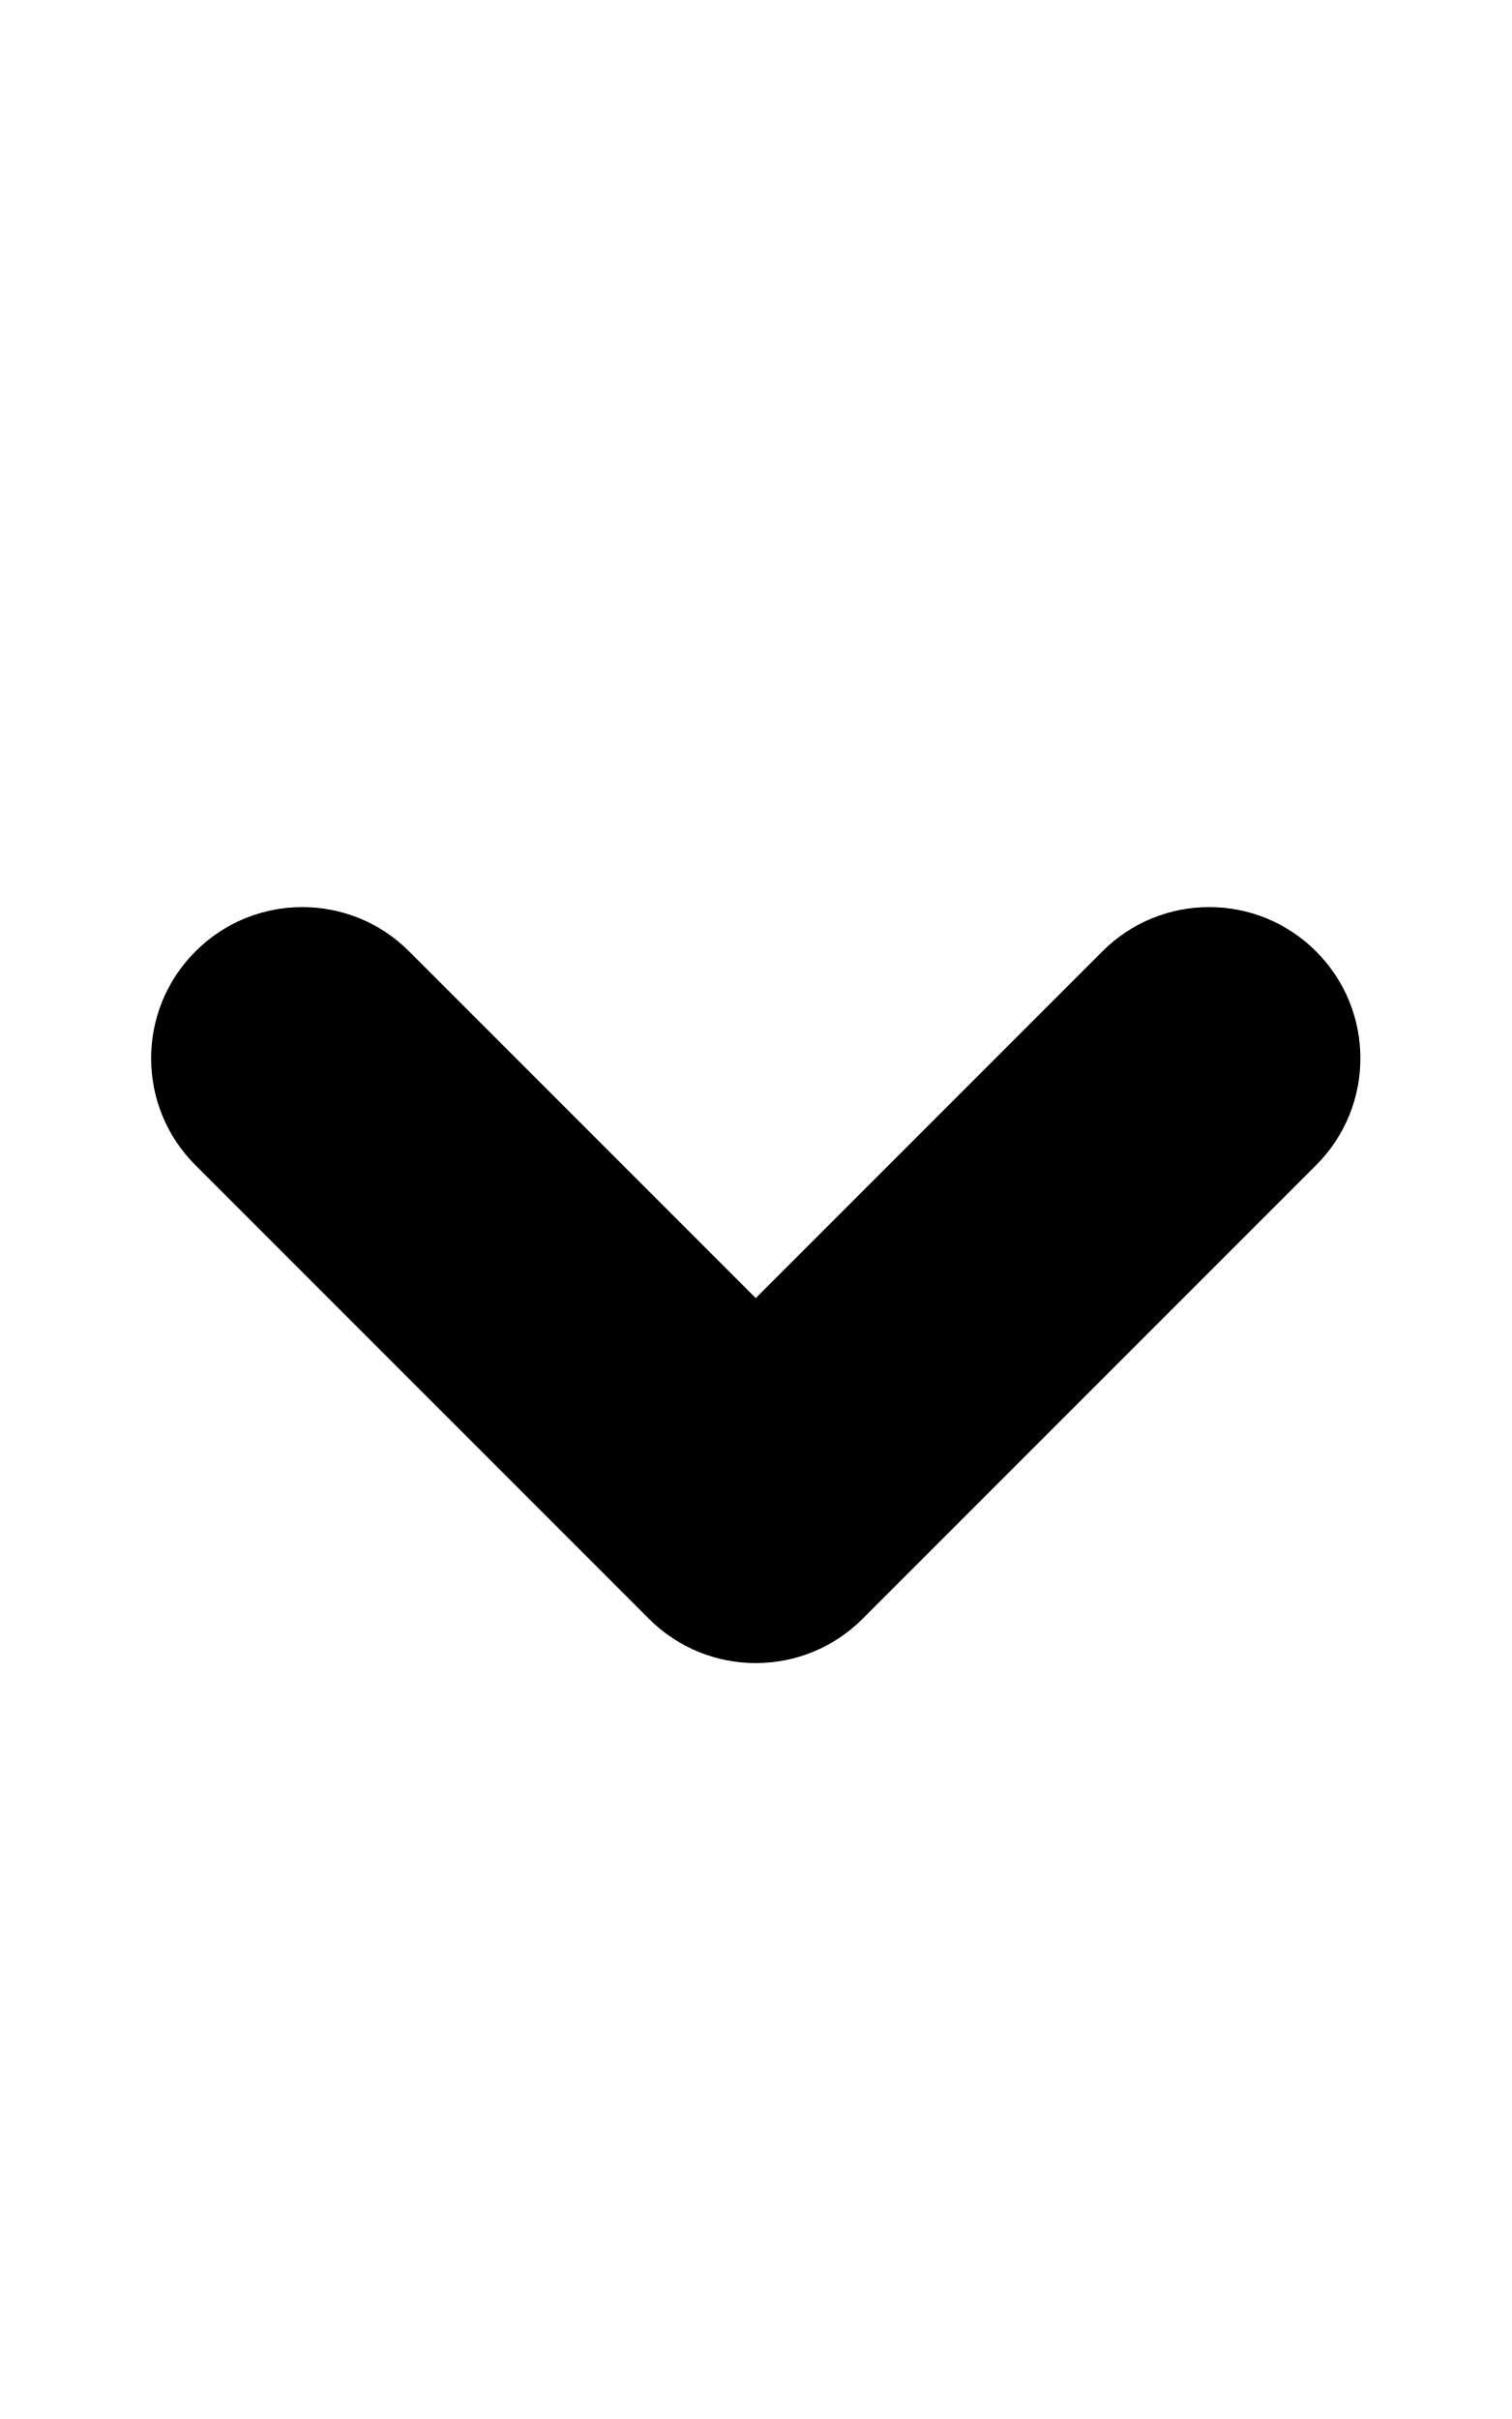
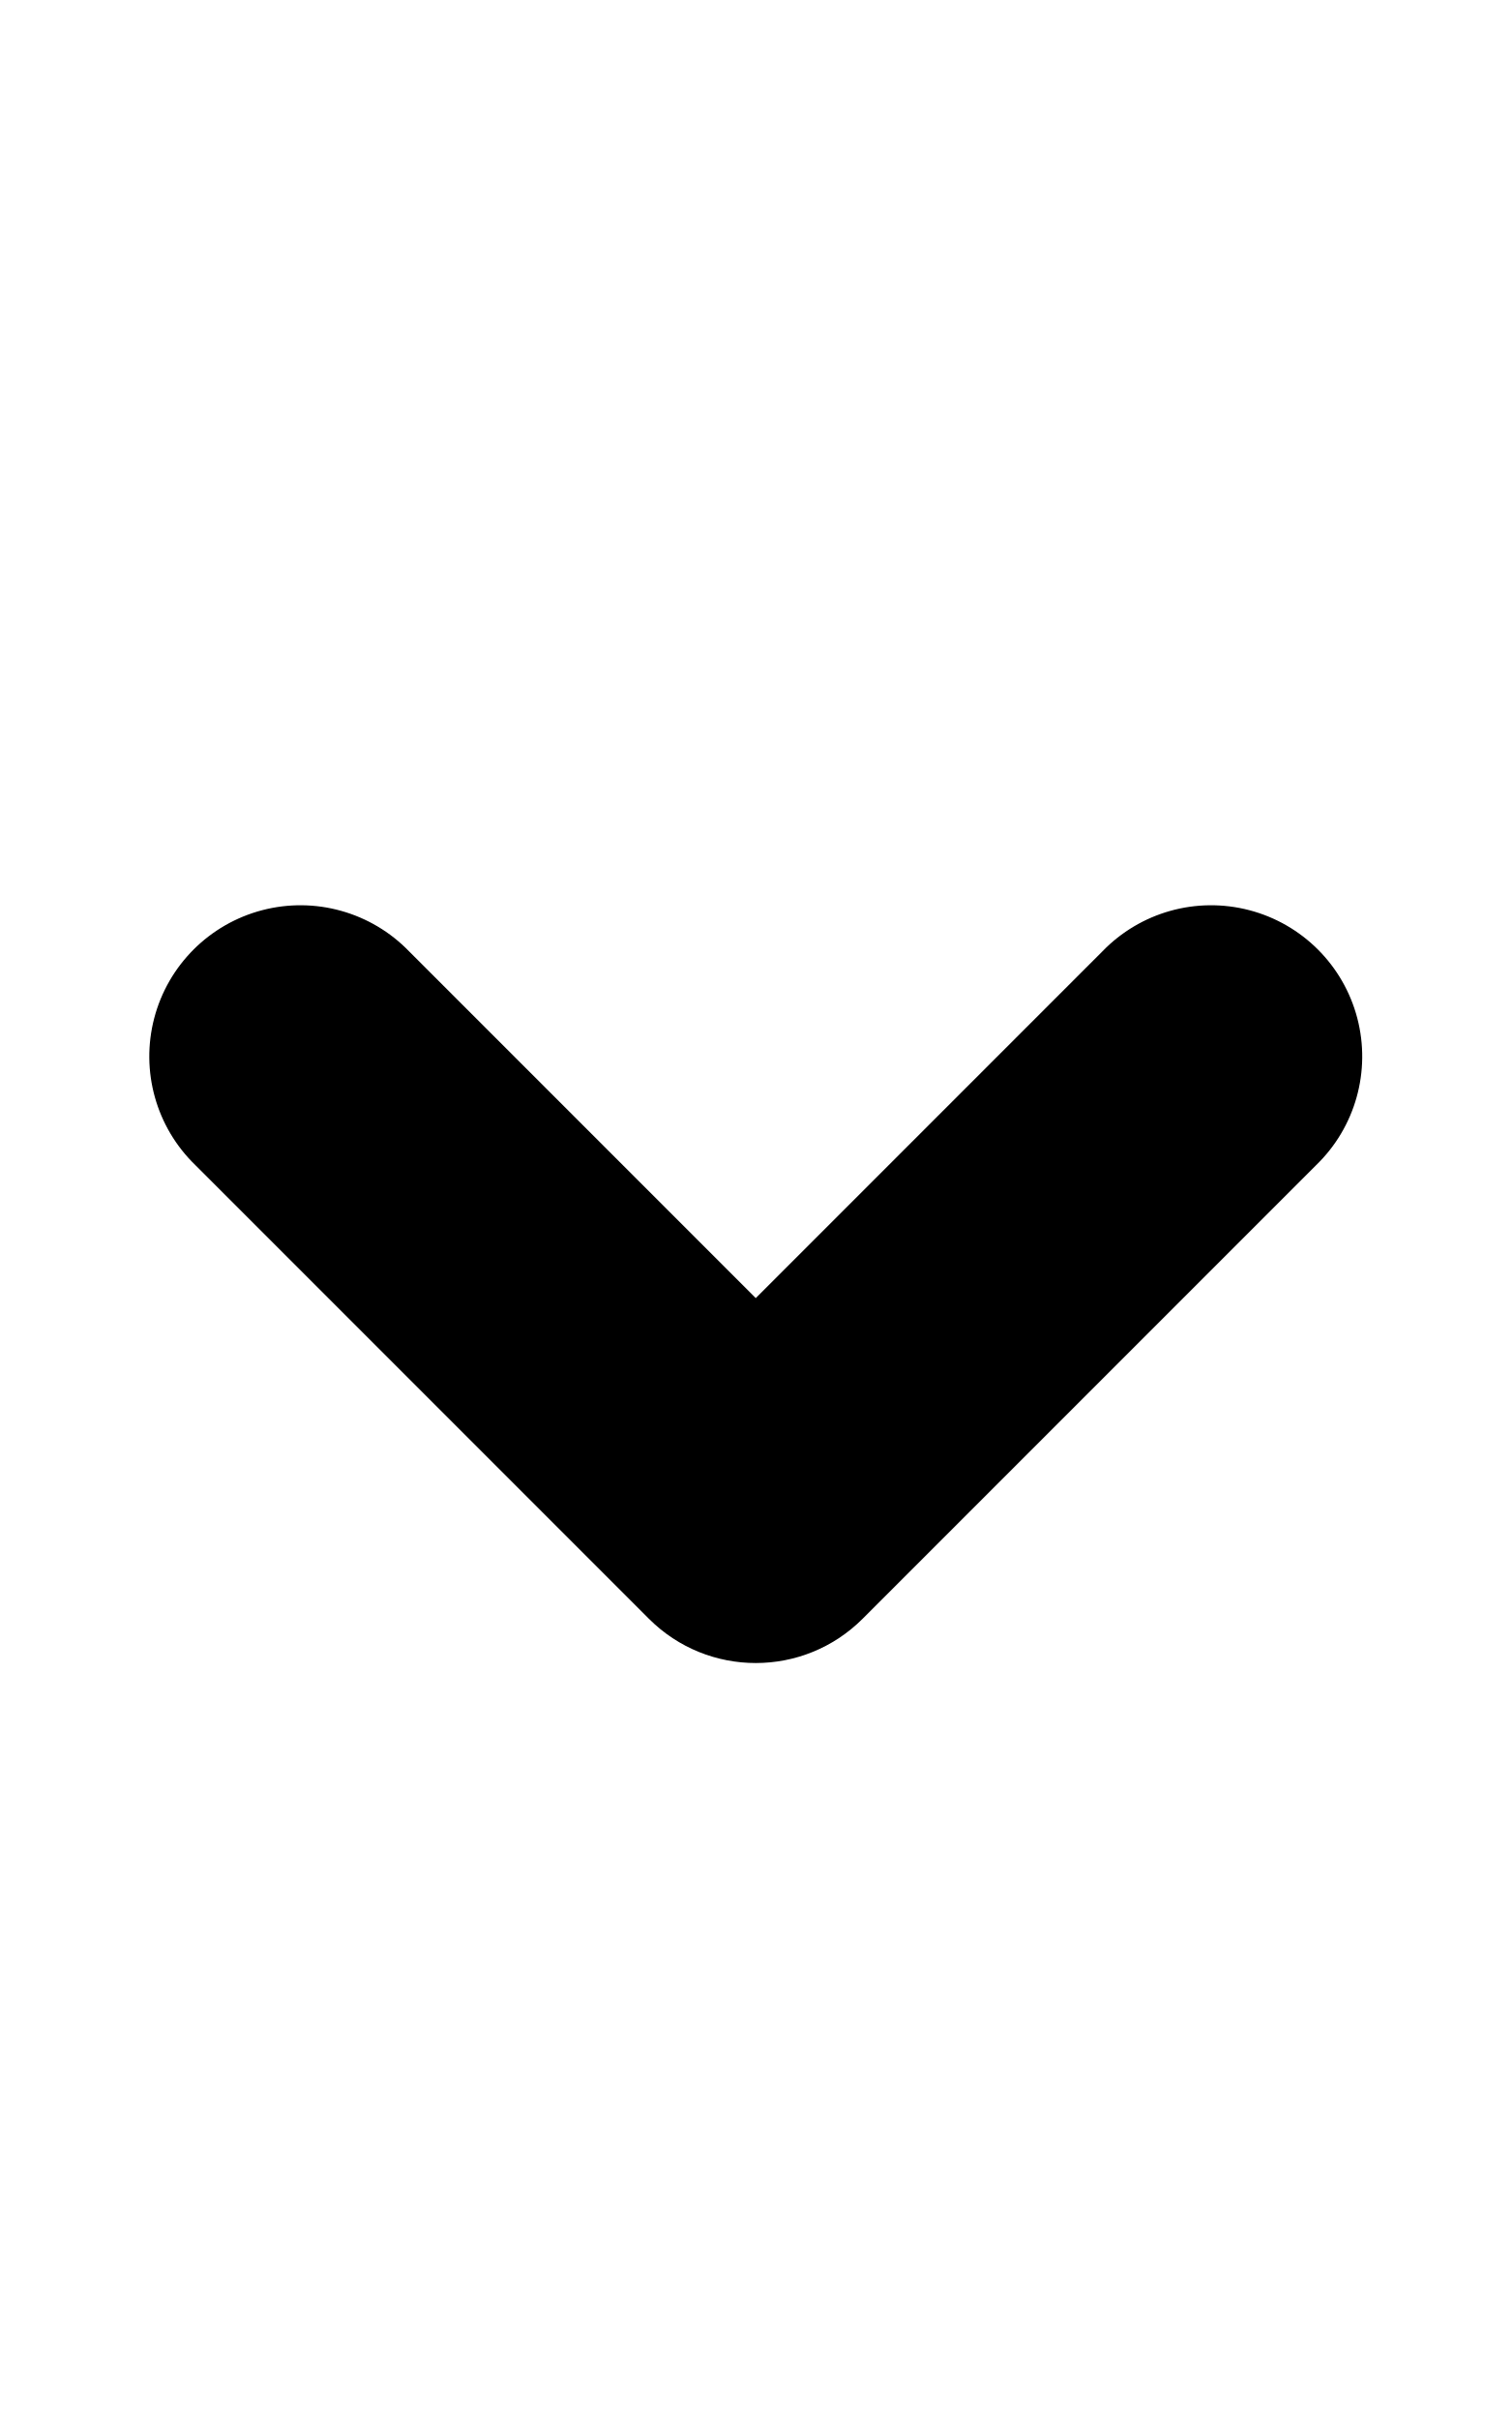
- <svg xmlns="http://www.w3.org/2000/svg" width="10" height="16" viewBox="0 0 10 16" fill="none">
-   <path d="M2.707 6.293C2.317 5.902 1.683 5.902 1.293 6.293C0.902 6.683 0.902 7.317 1.293 7.707L2.707 6.293ZM5 10L4.293 10.707C4.683 11.098 5.317 11.098 5.707 10.707L5 10ZM8.707 7.707C9.098 7.317 9.098 6.683 8.707 6.293C8.317 5.902 7.683 5.902 7.293 6.293L8.707 7.707ZM1.293 7.707L4.293 10.707L5.707 9.293L2.707 6.293L1.293 7.707ZM5.707 10.707L8.707 7.707L7.293 6.293L4.293 9.293L5.707 10.707Z" fill="black" />
+ <svg xmlns="http://www.w3.org/2000/svg" width="10" height="16" fill="none">
+   <path d="M2.707 6.293a1 1 0 1 0-1.414 1.414l1.414-1.414zM5 10l-.707.707a1 1 0 0 0 1.414 0L5 10zm3.707-2.293a1 1 0 1 0-1.414-1.414l1.414 1.414zm-7.414 0l3 3 1.414-1.414-3-3-1.414 1.414zm4.414 3l3-3-1.414-1.414-3 3 1.414 1.414z" fill="#000" />
</svg>
